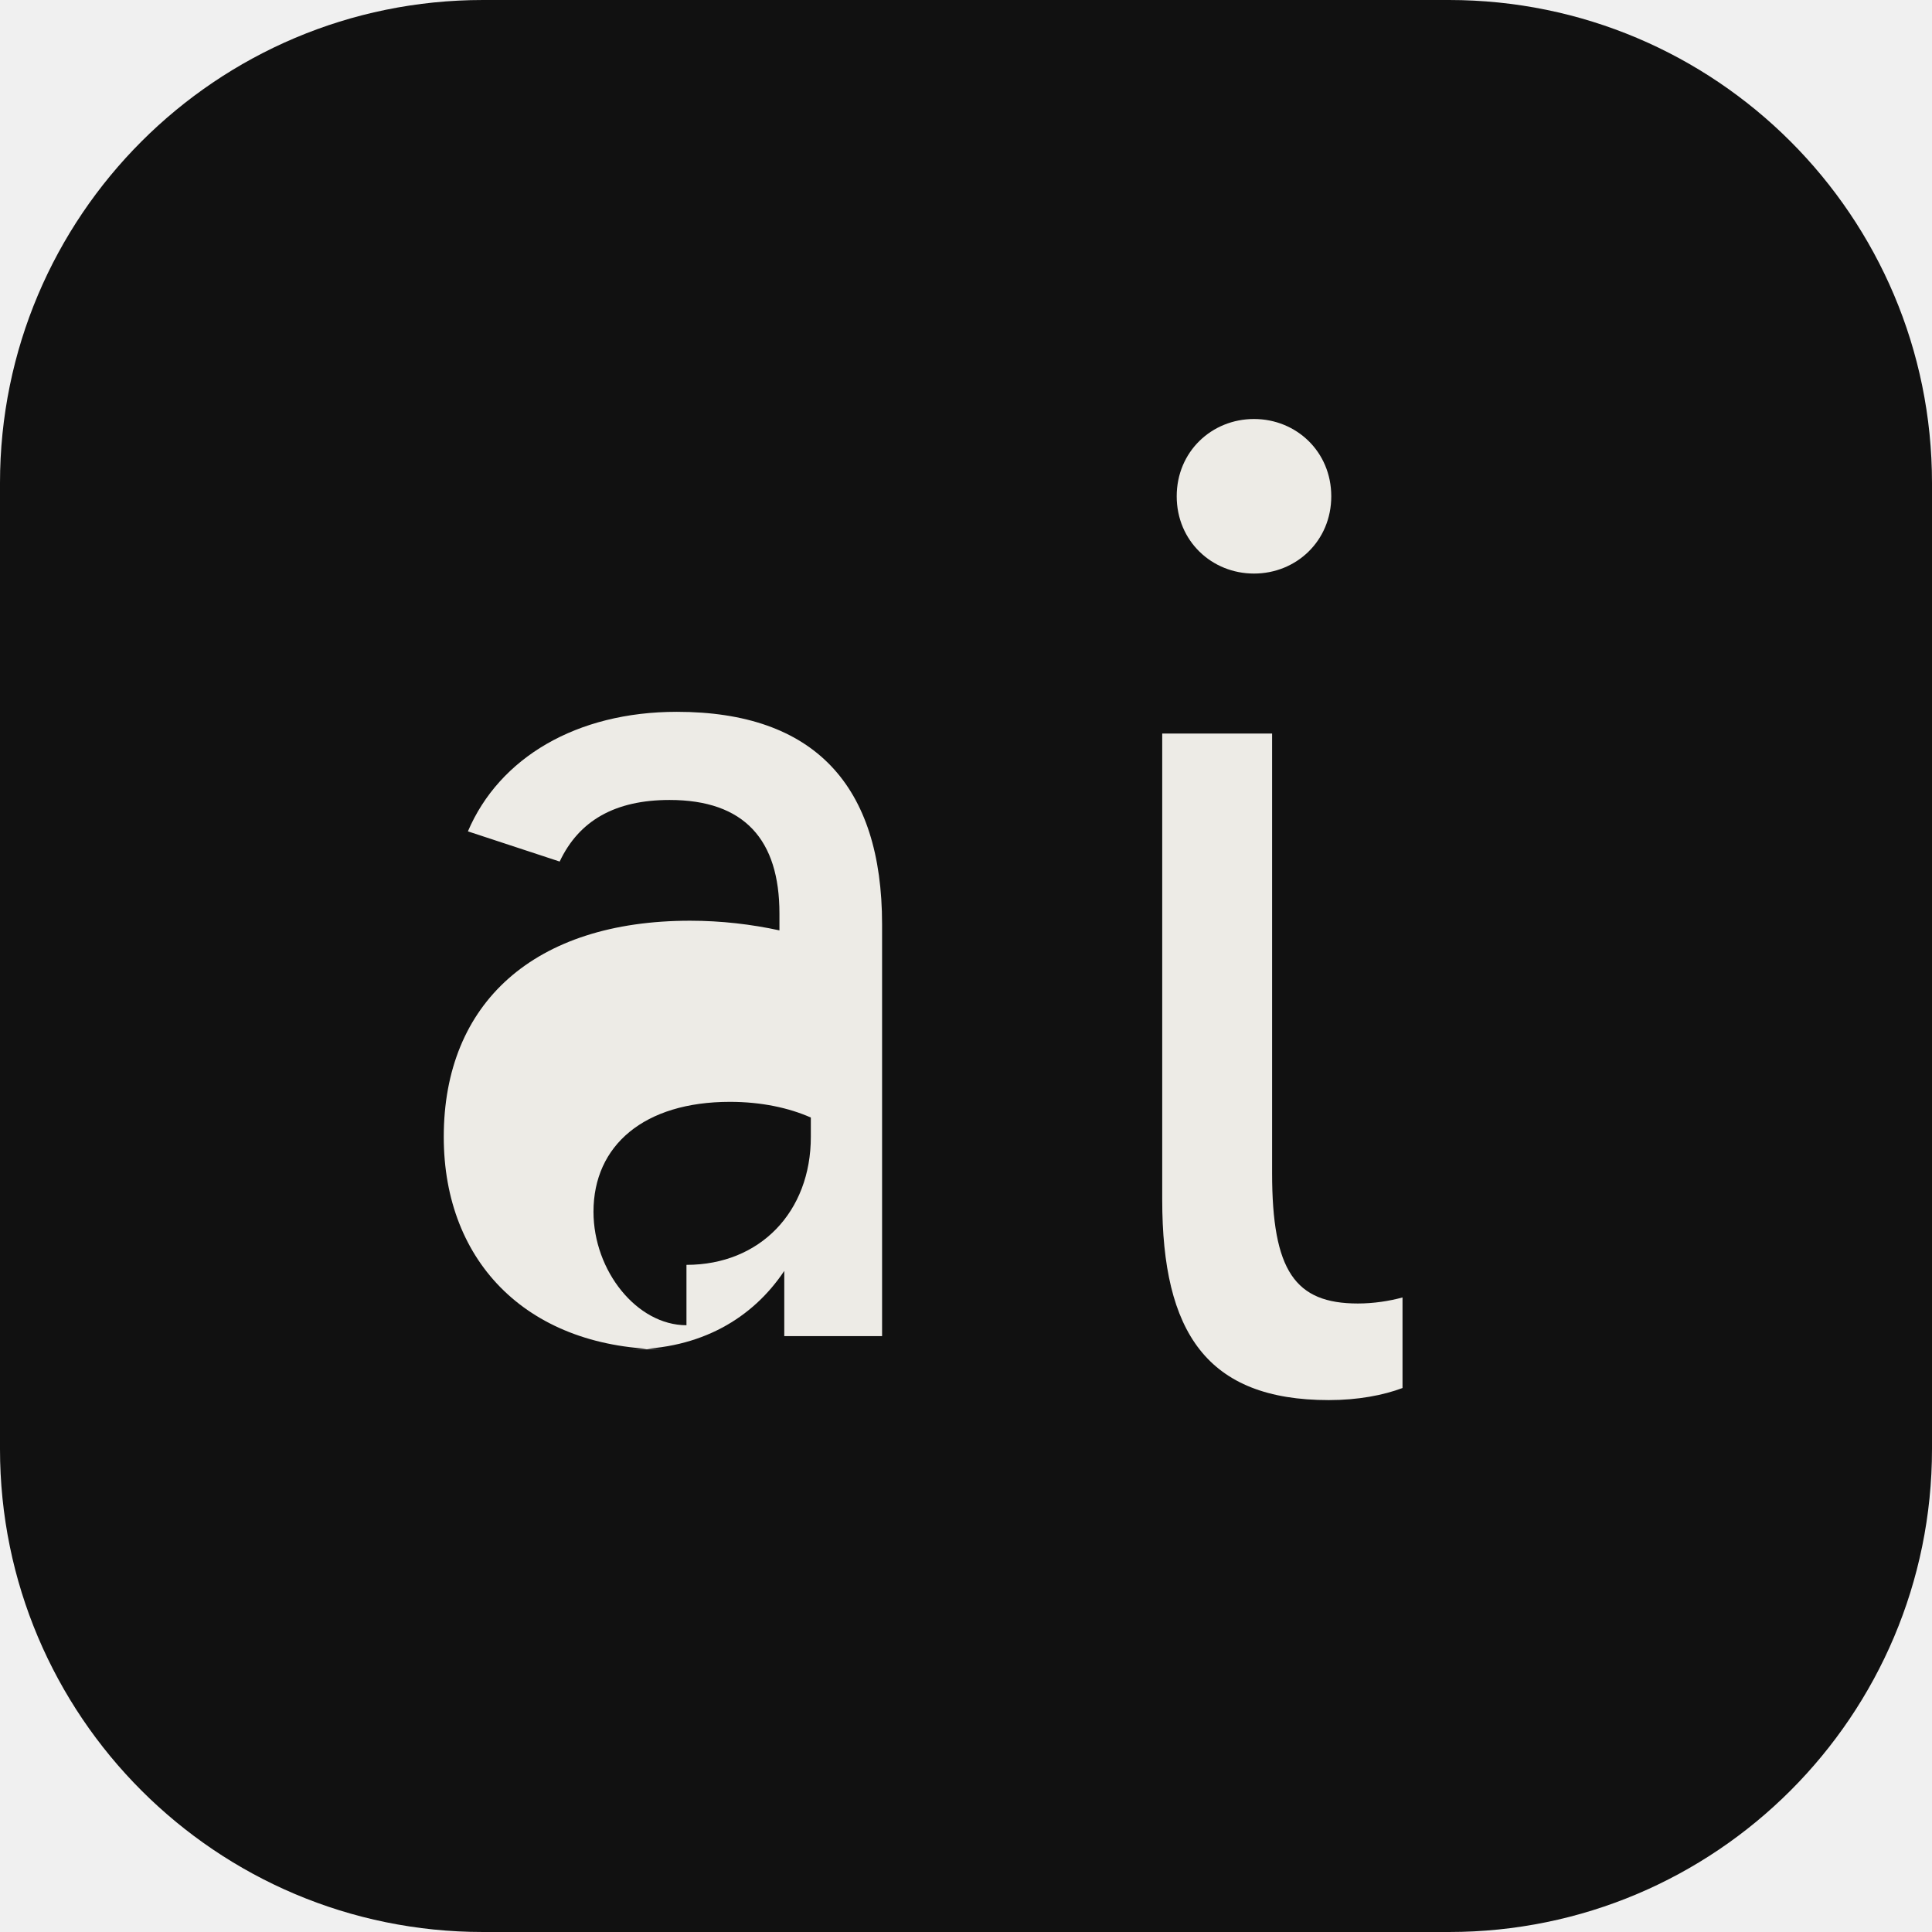
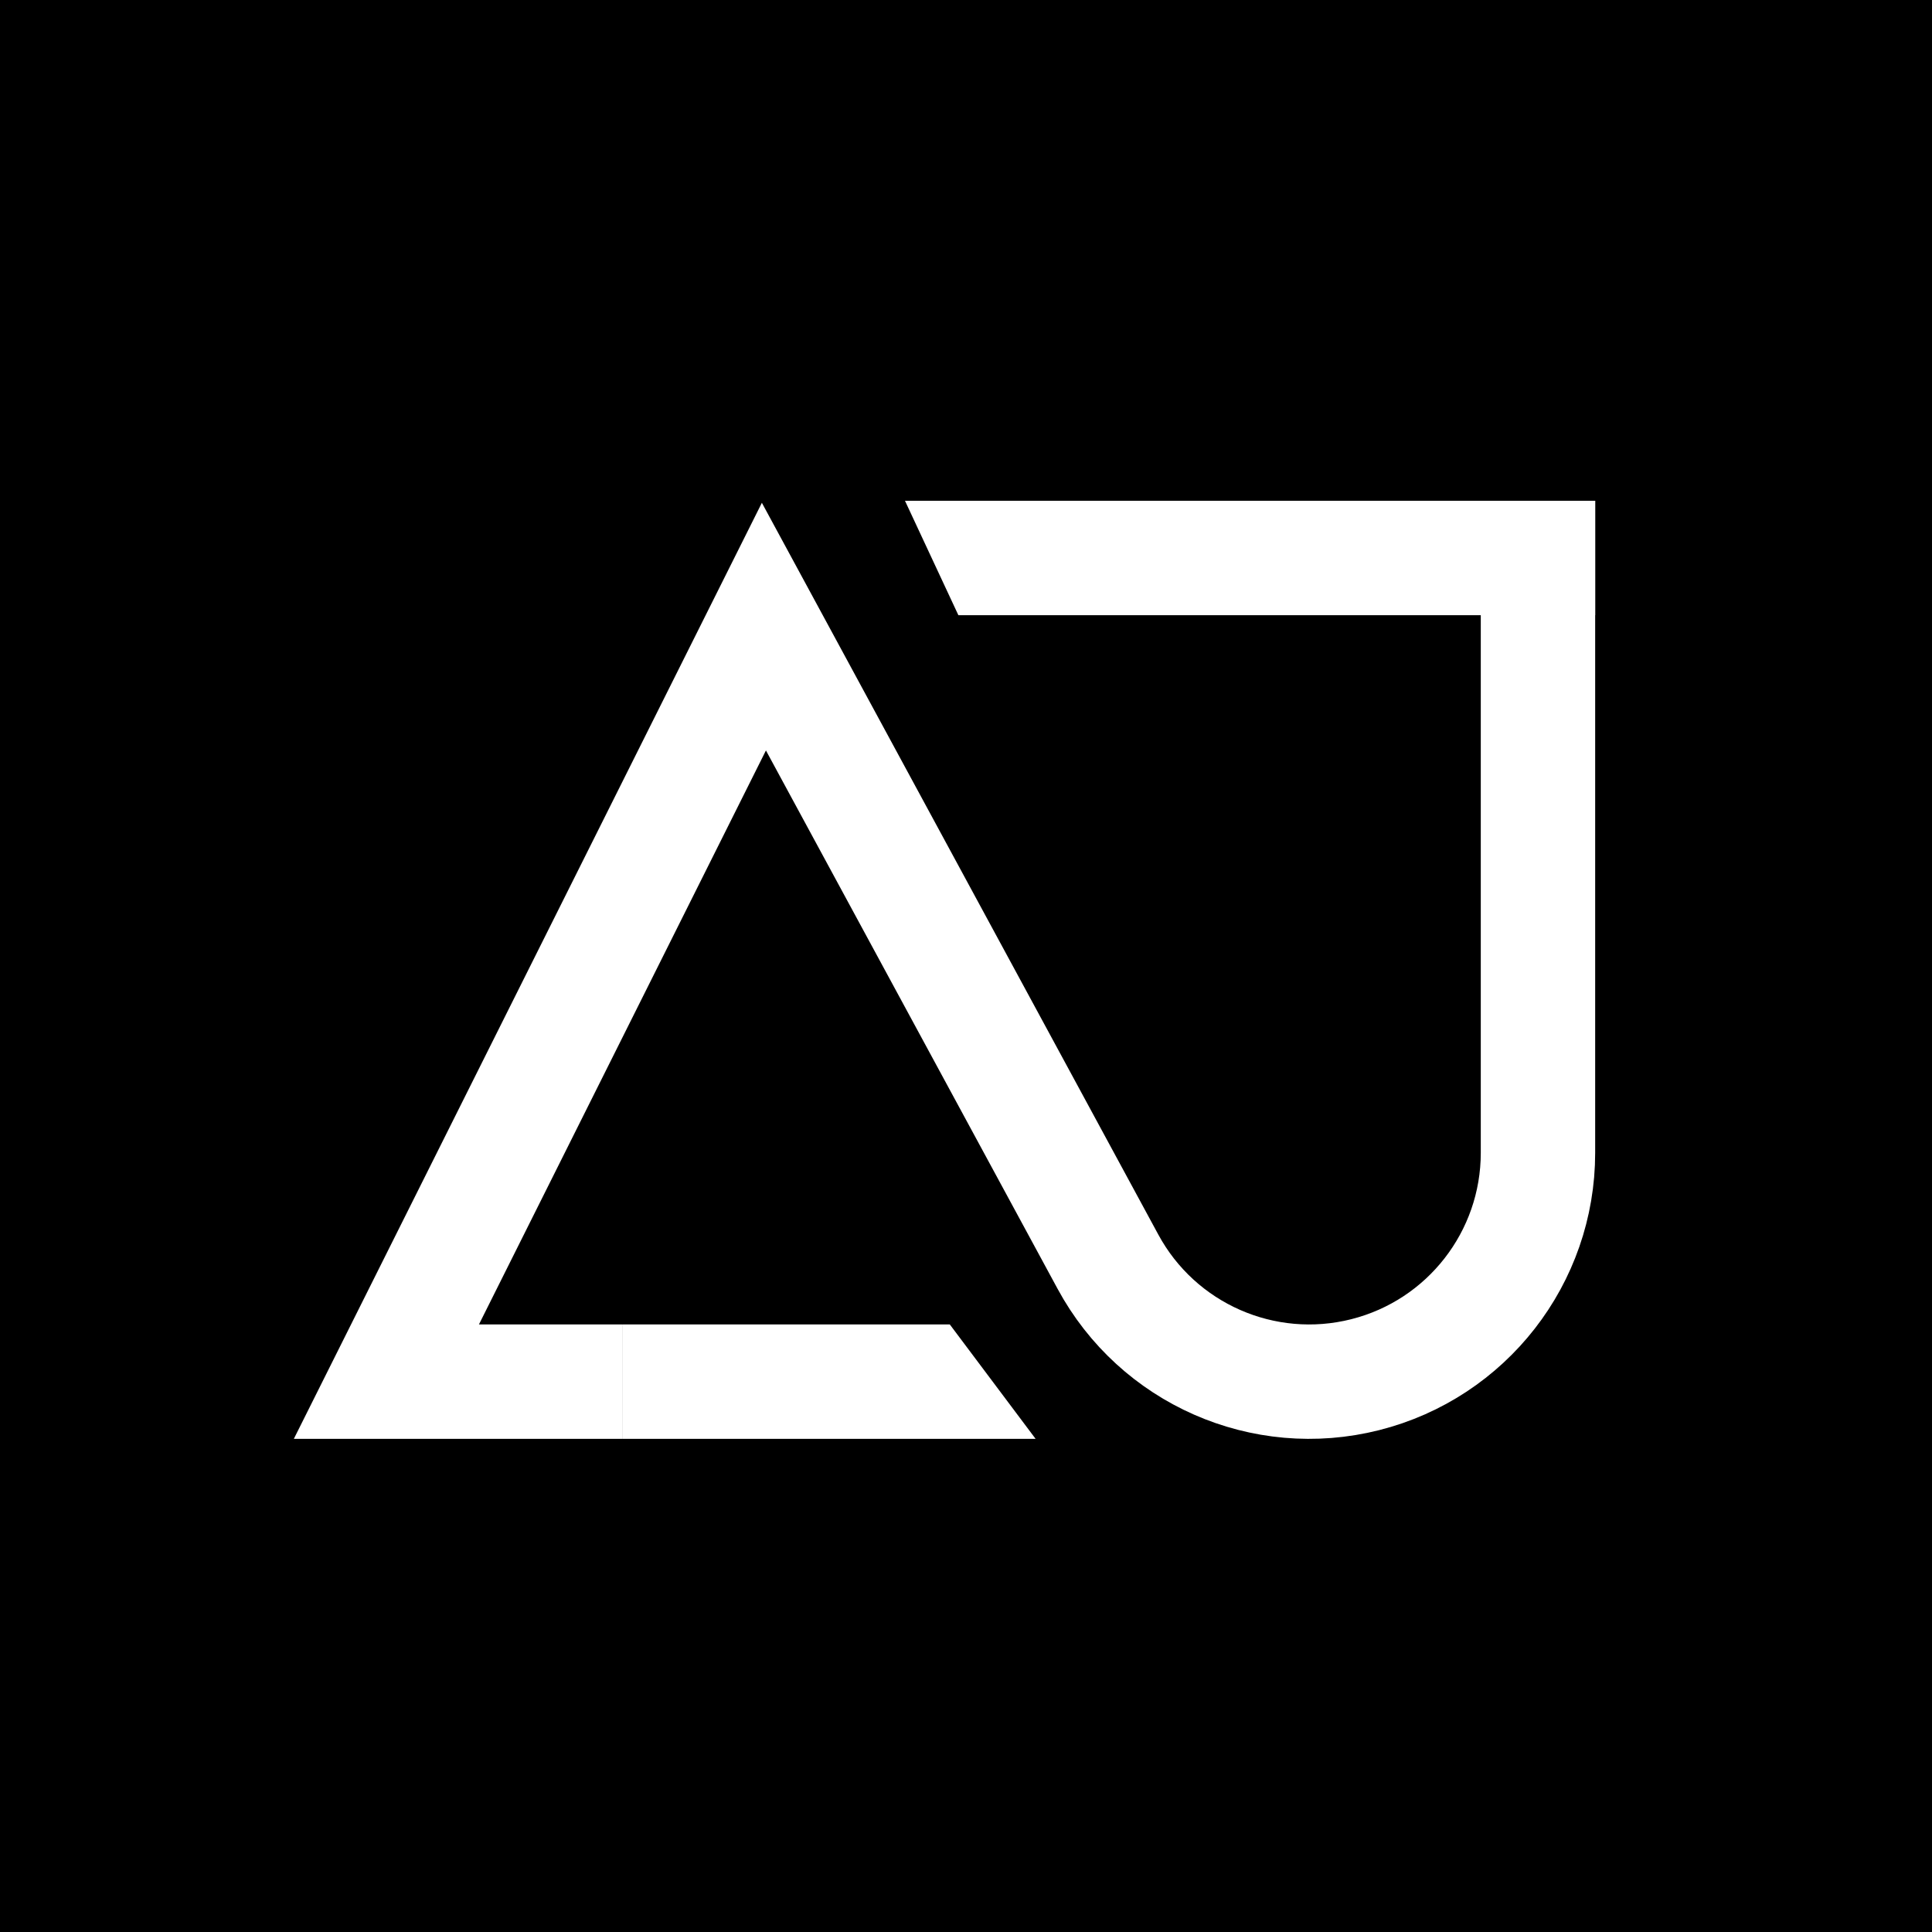
- <svg xmlns="http://www.w3.org/2000/svg" viewBox="0 0 32 32" role="img" aria-label="aj">
-   <rect width="32" height="32" rx="8" fill="#111111" />
-   <path fill="#EDEBE6" d="M11.05 22.35c-2.28 0-3.7-1.42-3.7-3.52 0-2.22 1.5-3.58 4.08-3.58.52 0 1.02.06 1.48.16v-.28c0-1.22-.58-1.88-1.82-1.88-.9 0-1.5.34-1.82 1.02l-1.52-.5c.52-1.22 1.8-1.98 3.46-1.98 2.28 0 3.4 1.22 3.4 3.52v6.82h-1.62v-1.08c-.52.78-1.38 1.3-2.56 1.3zm.32-1.4c1.22 0 2.06-.88 2.06-2.12v-.32c-.36-.16-.82-.26-1.34-.26-1.42 0-2.26.72-2.26 1.82 0 .98.72 1.88 1.54 1.88z" />
-   <path fill="#EDEBE6" d="M22.05 8.22c0 .74-.58 1.28-1.28 1.28s-1.28-.54-1.28-1.28.58-1.28 1.28-1.28 1.28.54 1.28 1.28zM19.35 12.15h1.72v7.28c0 1.62.38 2.16 1.42 2.16.26 0 .52-.04.74-.1v1.5c-.32.12-.74.2-1.22.2-2.02 0-2.76-1.12-2.76-3.32v-7.72z" />
+ <svg xmlns="http://www.w3.org/2000/svg" width="360" height="360" viewBox="0 0 360 360" role="img" aria-label="aj">
+   <rect width="360" height="360" fill="#000000" />
+   <mask id="aj-white-crop">
+     <rect x="45" y="72" width="270" height="216" fill="#ffffff" />
+   </mask>
+   <g mask="url(#aj-white-crop)">
+     <g transform="matrix(0.710526 0 0 0.710526 -97.105 0.947368)">
+       <defs>
+         <clipPath id="aj-white-clip">
+           <polygon points="0,0 600,0 600,345 385,345 409,377 0,377" />
+         </clipPath>
+       </defs>
+       <polygon points="374,130 555,130 555,160 388,160" fill="#ffffff" />
+       <path d="M540 130 V301 A60 60 0 0 1 427.2 329.5 L337 163 L238 361 H300" fill="none" stroke="#ffffff" stroke-width="30" stroke-linejoin="miter" stroke-miterlimit="10" />
+       <g clip-path="url(#aj-white-clip)">
+         <path d="M300 361 H430" fill="none" stroke="#ffffff" stroke-width="30" />
+       </g>
+     </g>
+   </g>
</svg>
